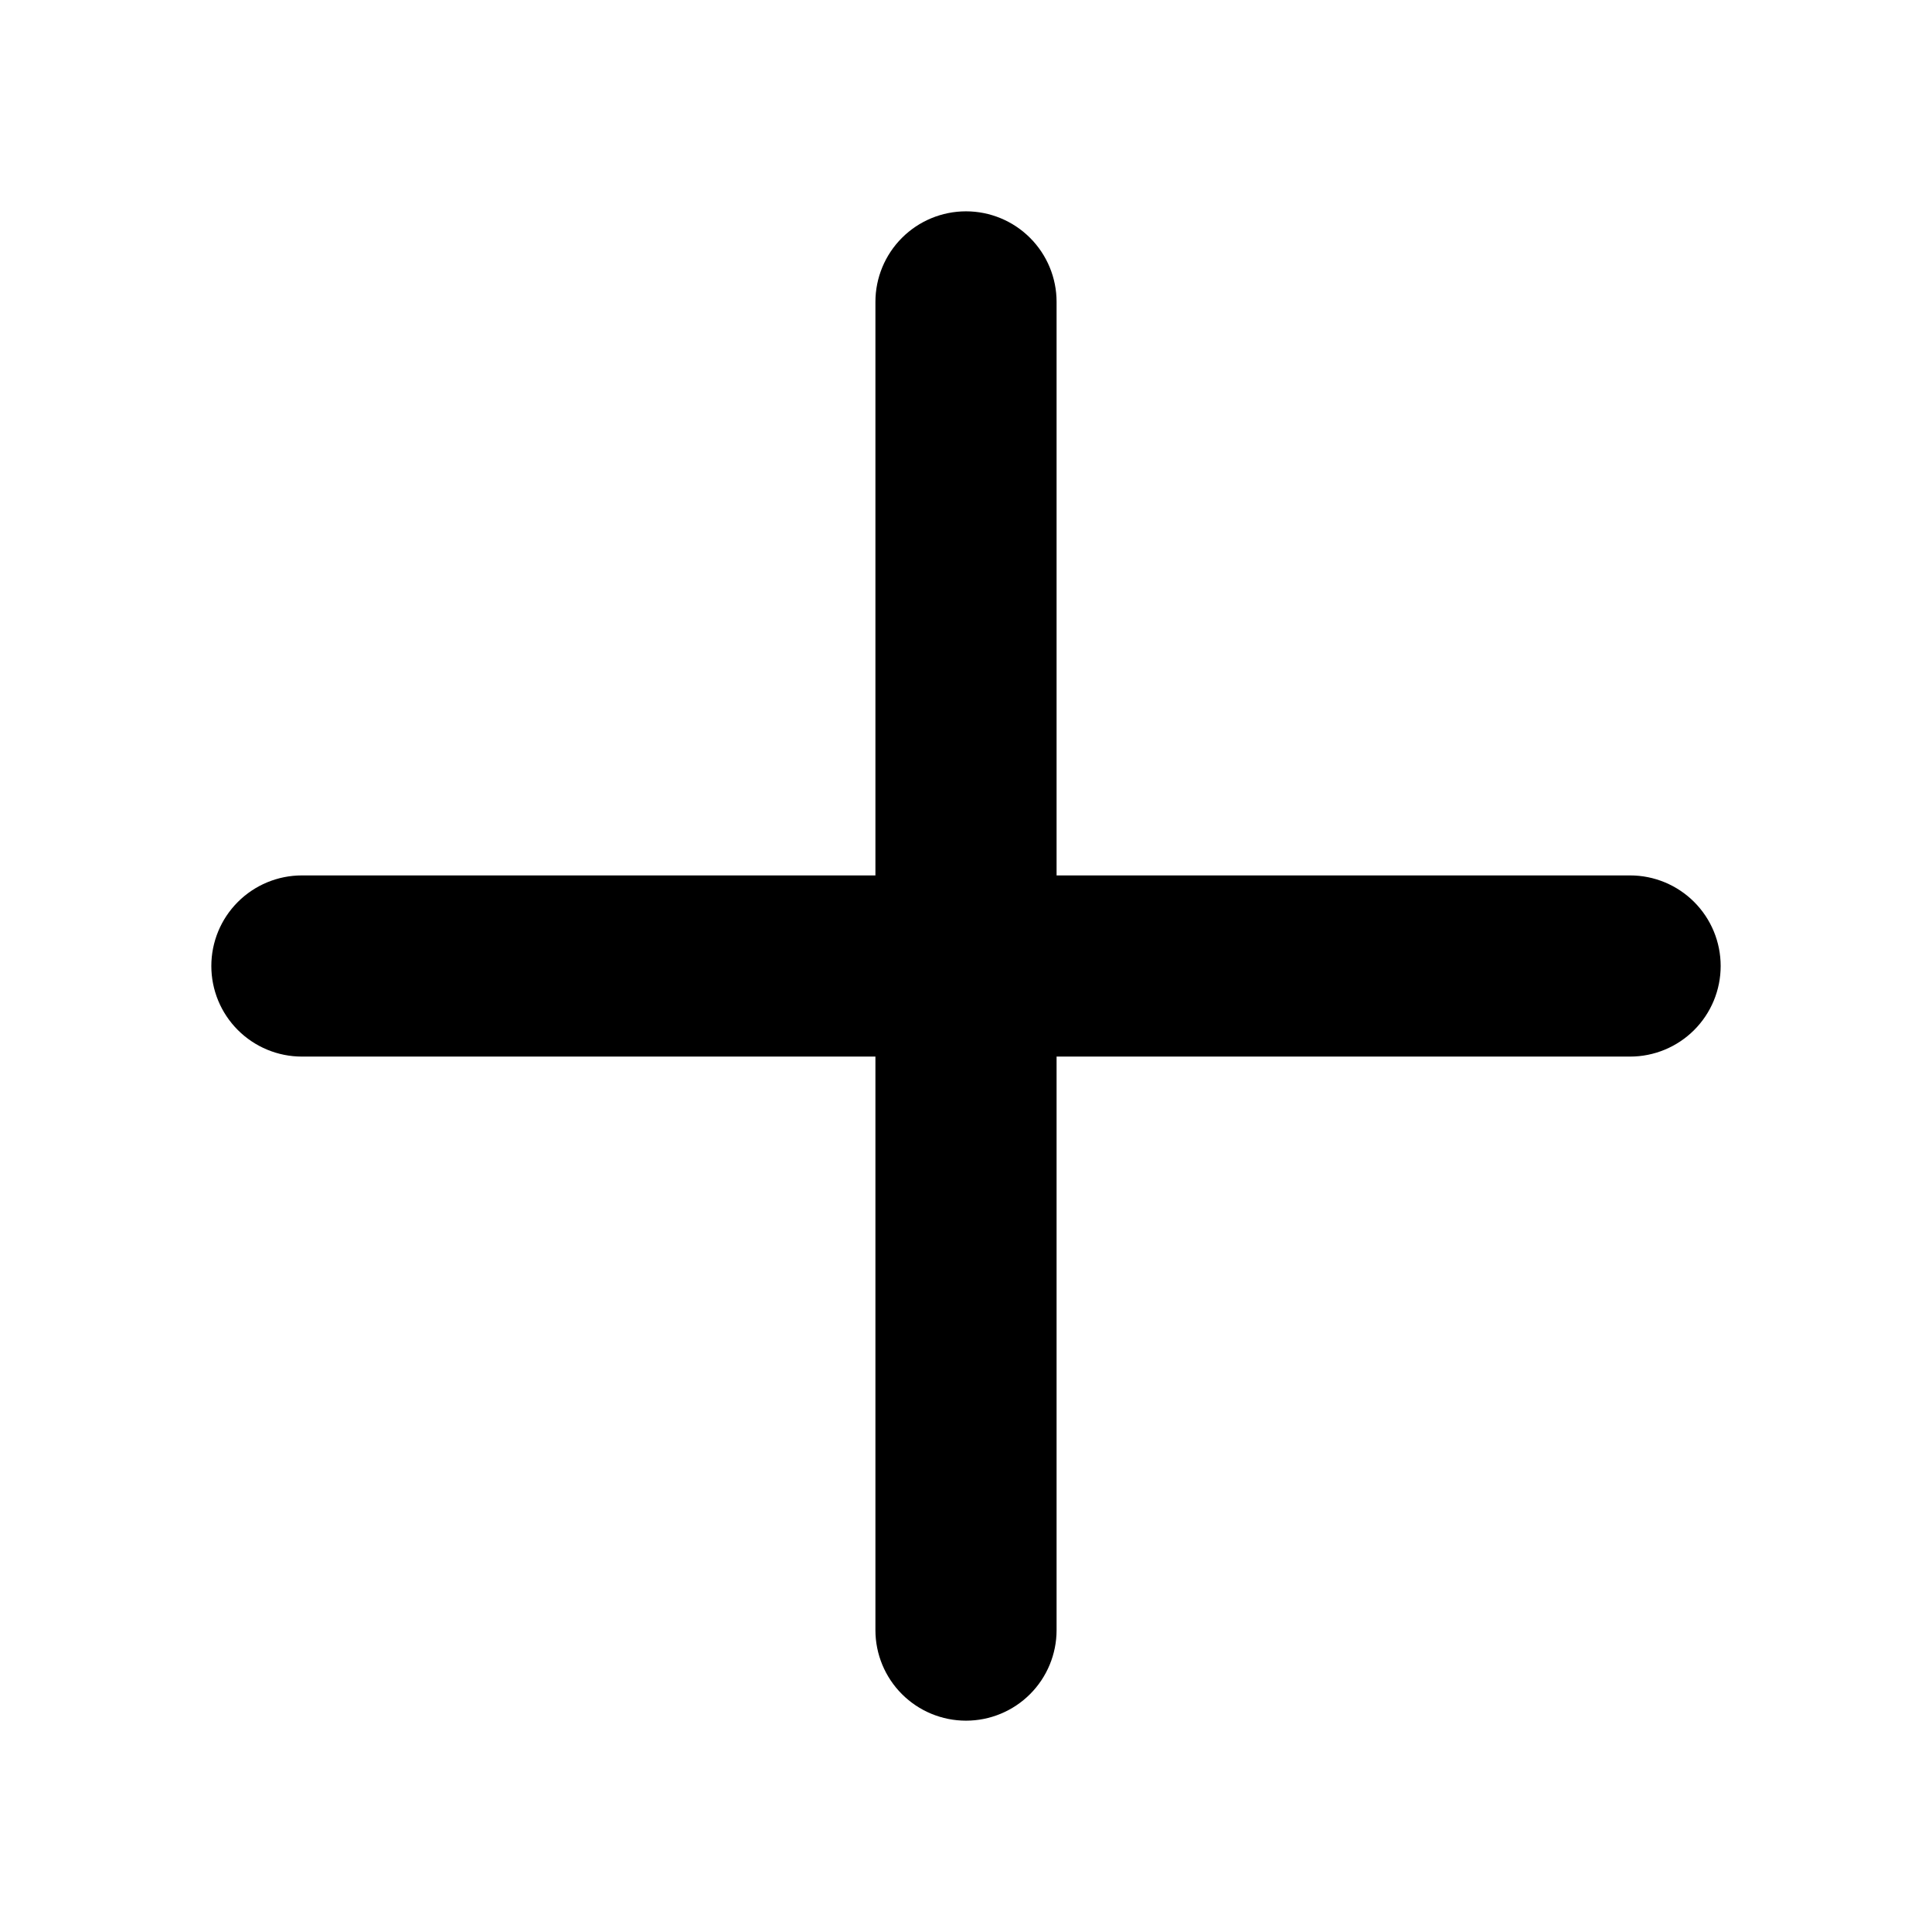
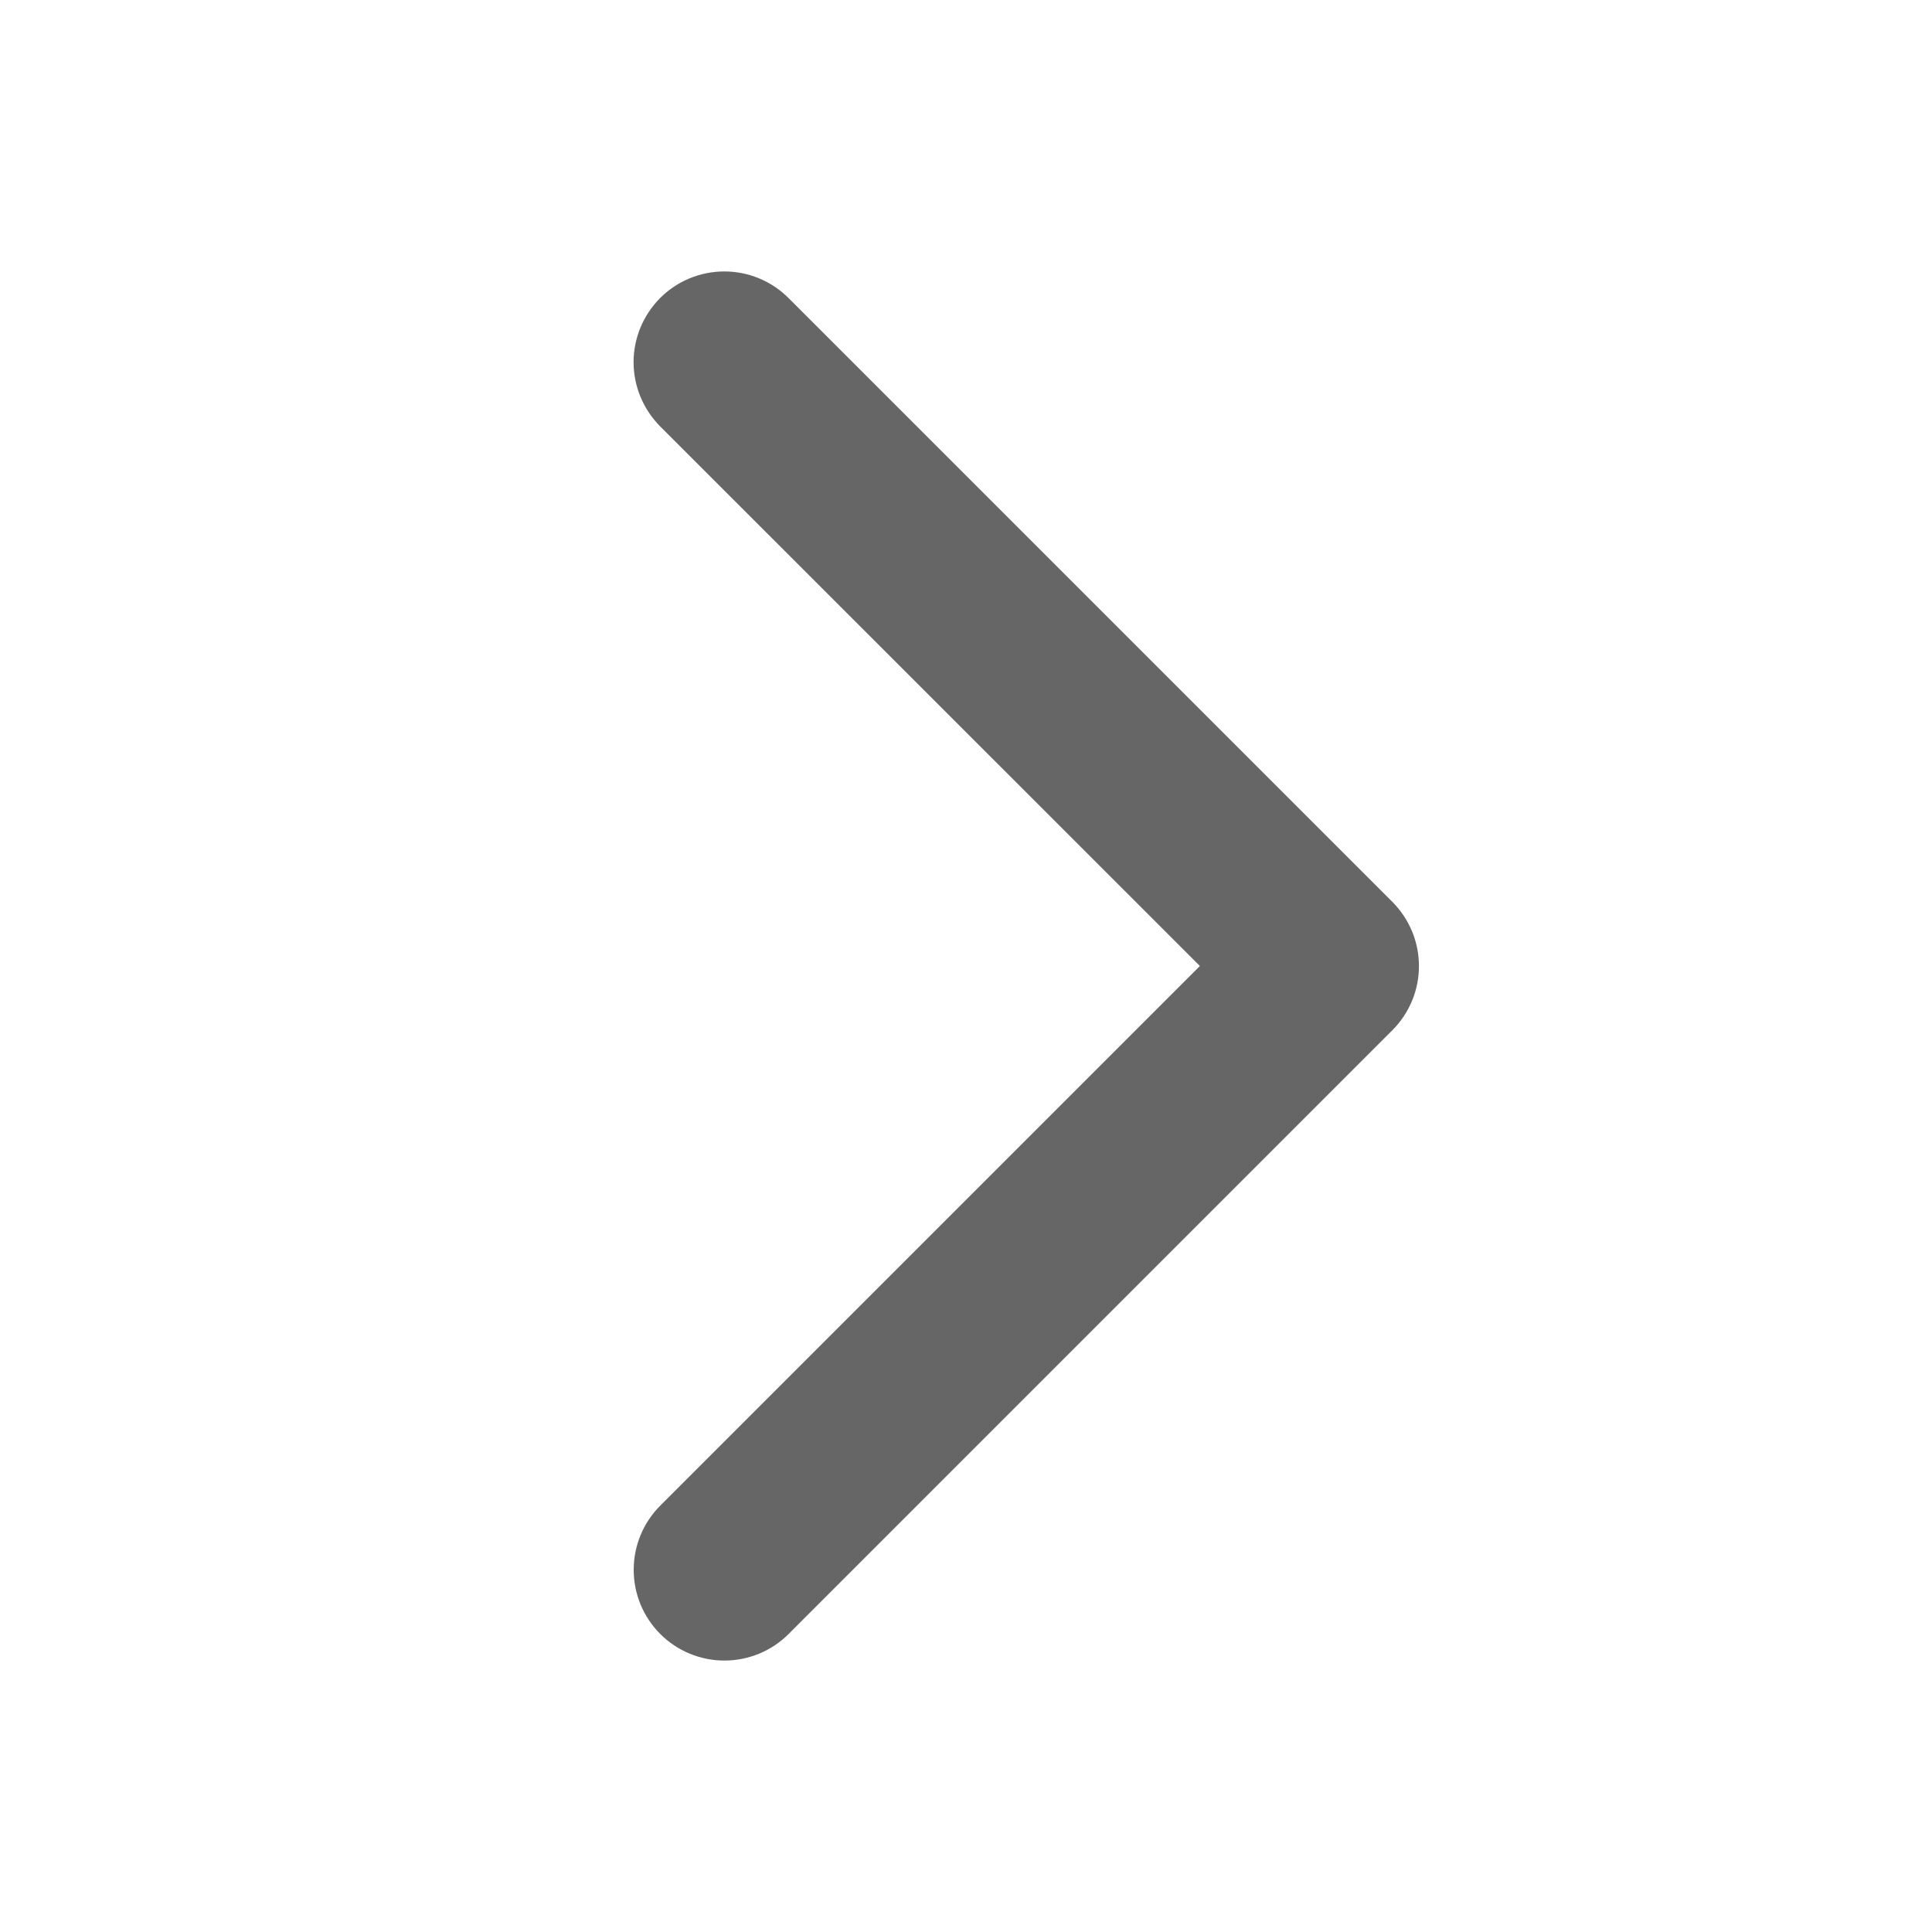
- <svg xmlns="http://www.w3.org/2000/svg" width="26" height="26" viewBox="0 0 26 26" fill="none">
-   <path d="M23.156 13C23.156 13.323 23.028 13.633 22.799 13.862C22.571 14.09 22.261 14.219 21.938 14.219H14.219V21.938C14.219 22.261 14.09 22.571 13.862 22.799C13.633 23.028 13.323 23.156 13 23.156C12.677 23.156 12.367 23.028 12.138 22.799C11.91 22.571 11.781 22.261 11.781 21.938V14.219H4.062C3.739 14.219 3.429 14.09 3.201 13.862C2.972 13.633 2.844 13.323 2.844 13C2.844 12.677 2.972 12.367 3.201 12.138C3.429 11.91 3.739 11.781 4.062 11.781H11.781V4.062C11.781 3.739 11.91 3.429 12.138 3.201C12.367 2.972 12.677 2.844 13 2.844C13.323 2.844 13.633 2.972 13.862 3.201C14.09 3.429 14.219 3.739 14.219 4.062V11.781H21.938C22.261 11.781 22.571 11.91 22.799 12.138C23.028 12.367 23.156 12.677 23.156 13Z" fill="black" />
+ <svg xmlns="http://www.w3.org/2000/svg" width="16" height="16" viewBox="0 0 16 16" fill="none">
+   <path d="M6.531 2.469L11.531 7.469C11.601 7.539 11.656 7.622 11.694 7.713C11.732 7.804 11.751 7.902 11.751 8.001C11.751 8.099 11.732 8.197 11.694 8.288C11.656 8.379 11.601 8.462 11.531 8.532L6.531 13.532C6.39 13.673 6.199 13.752 5.999 13.752C5.8 13.752 5.609 13.673 5.468 13.532C5.327 13.391 5.248 13.2 5.248 13.001C5.248 12.801 5.327 12.61 5.468 12.469L9.937 8L5.467 3.531C5.327 3.39 5.247 3.199 5.247 2.999C5.247 2.8 5.327 2.609 5.467 2.468C5.608 2.327 5.799 2.248 5.999 2.248C6.198 2.248 6.389 2.327 6.53 2.468L6.531 2.469Z" fill="black" fill-opacity="0.6" />
</svg>
